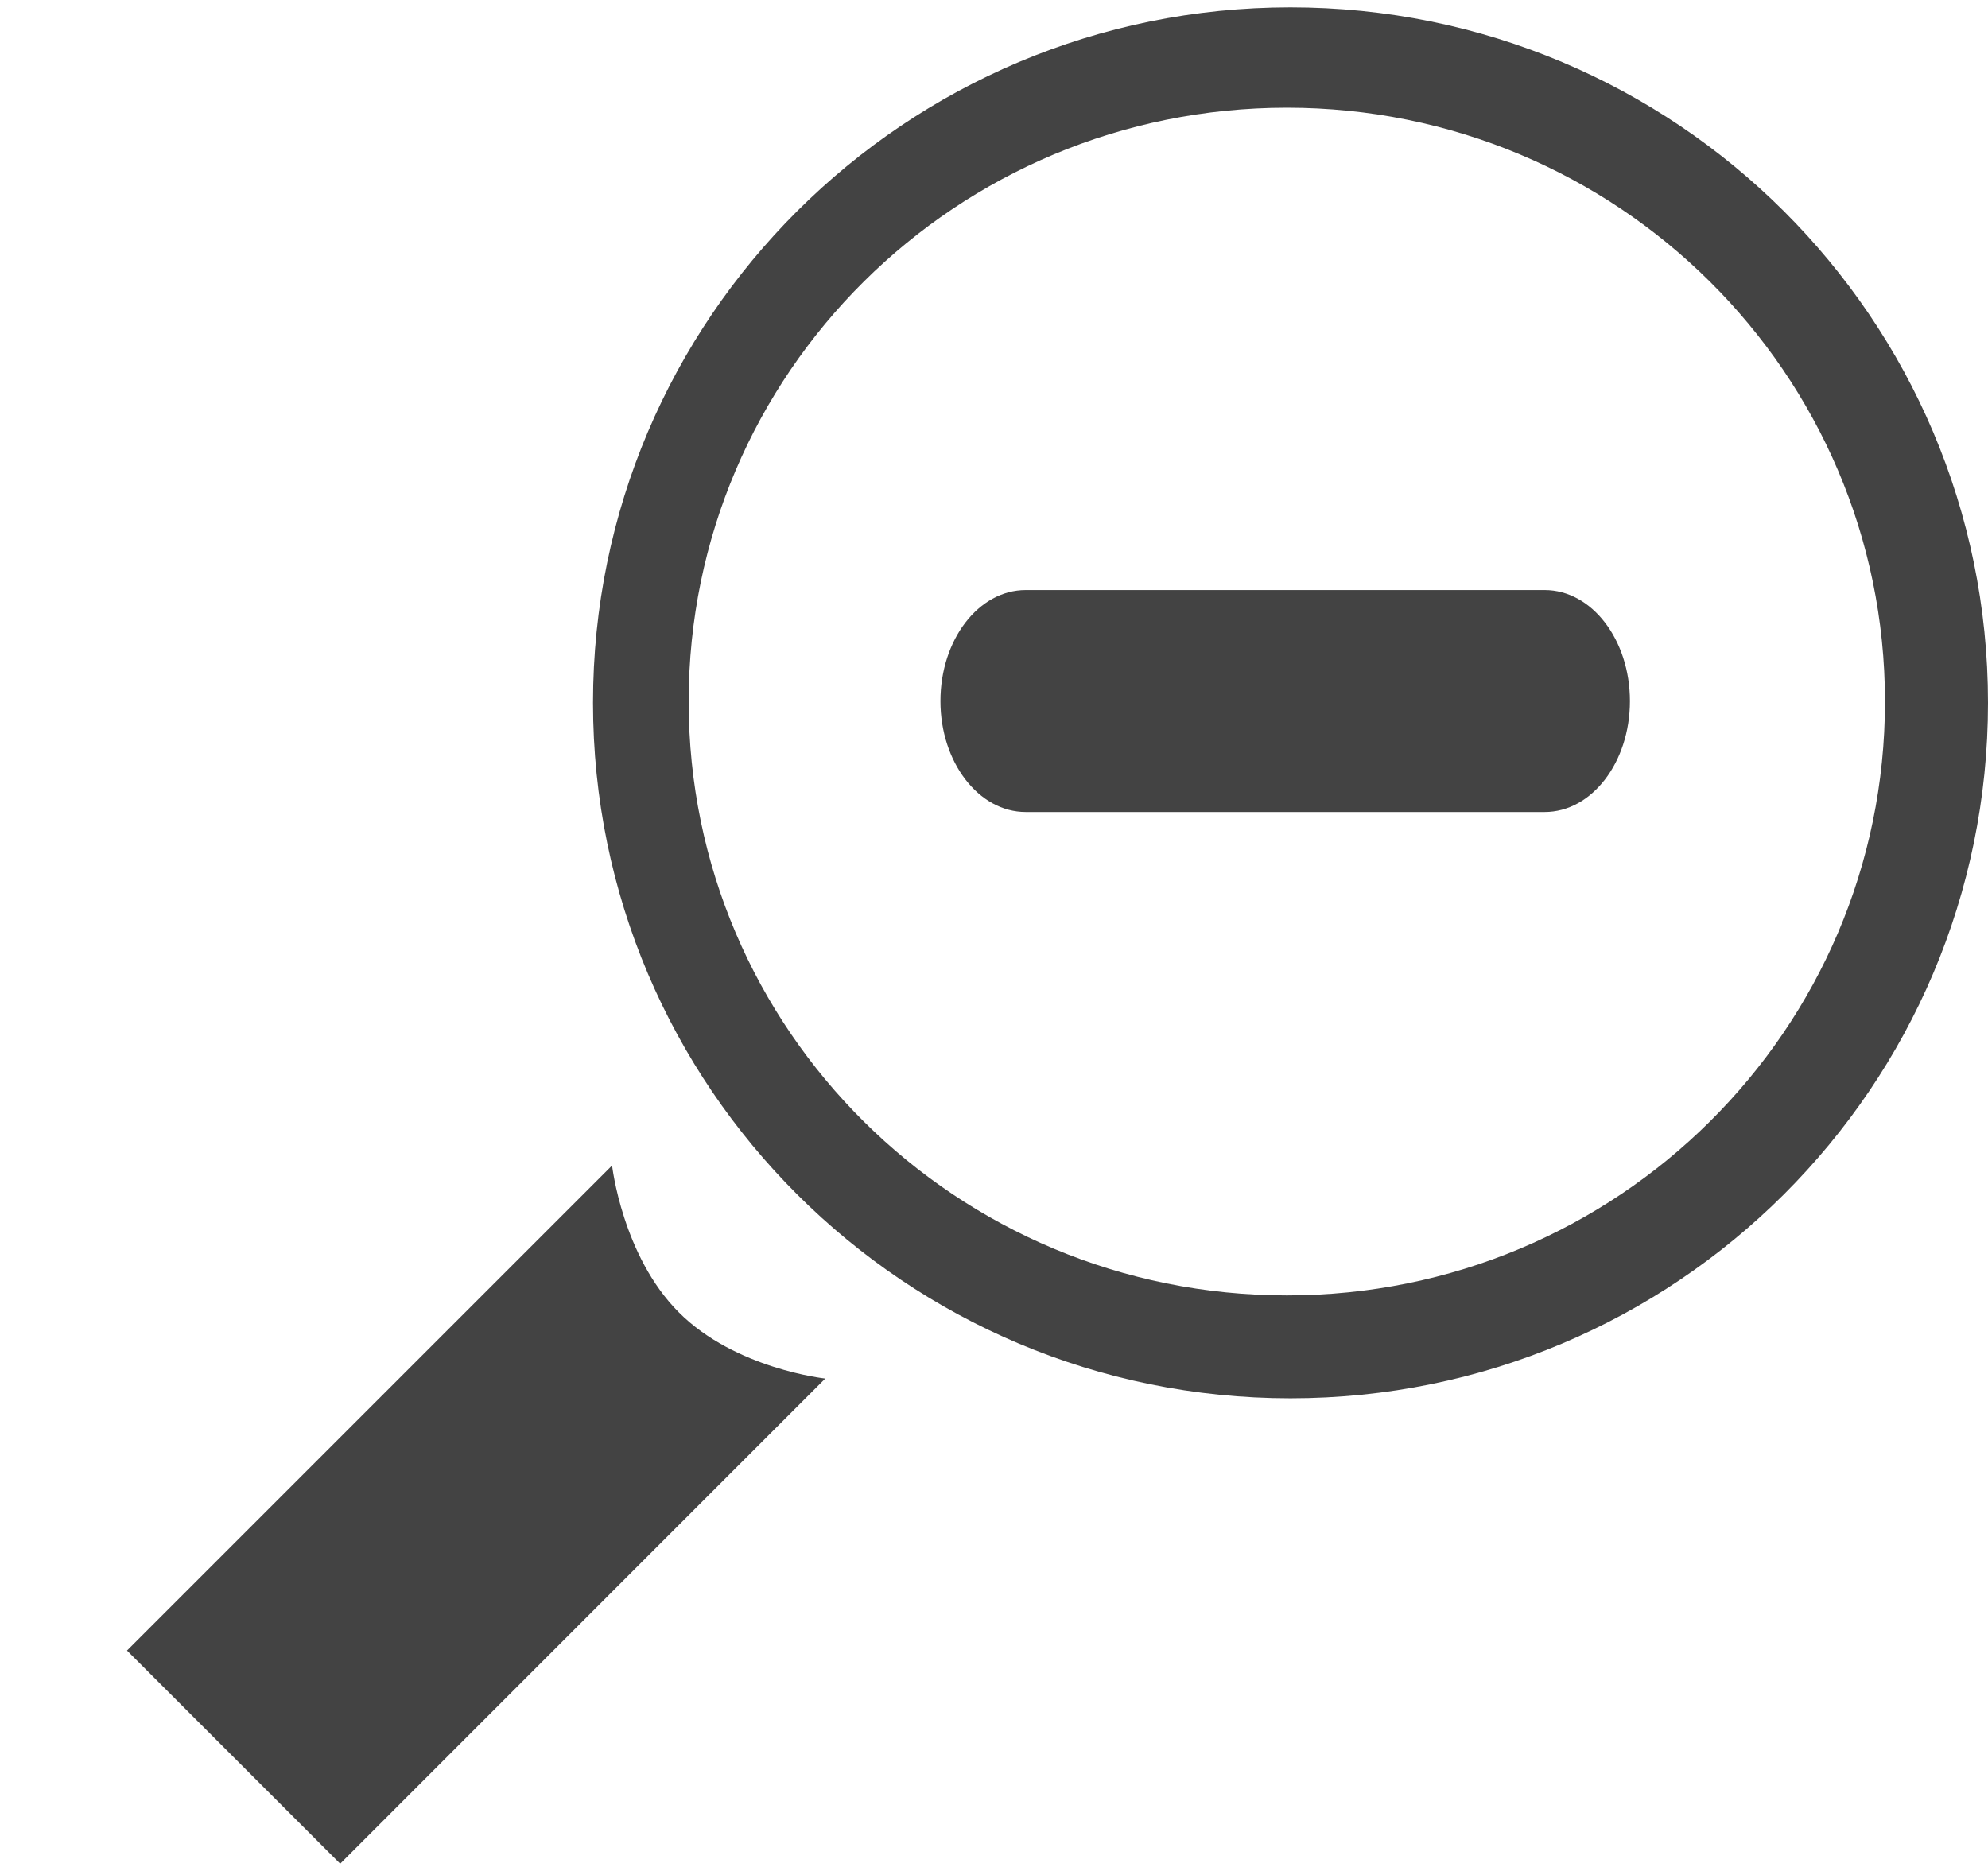
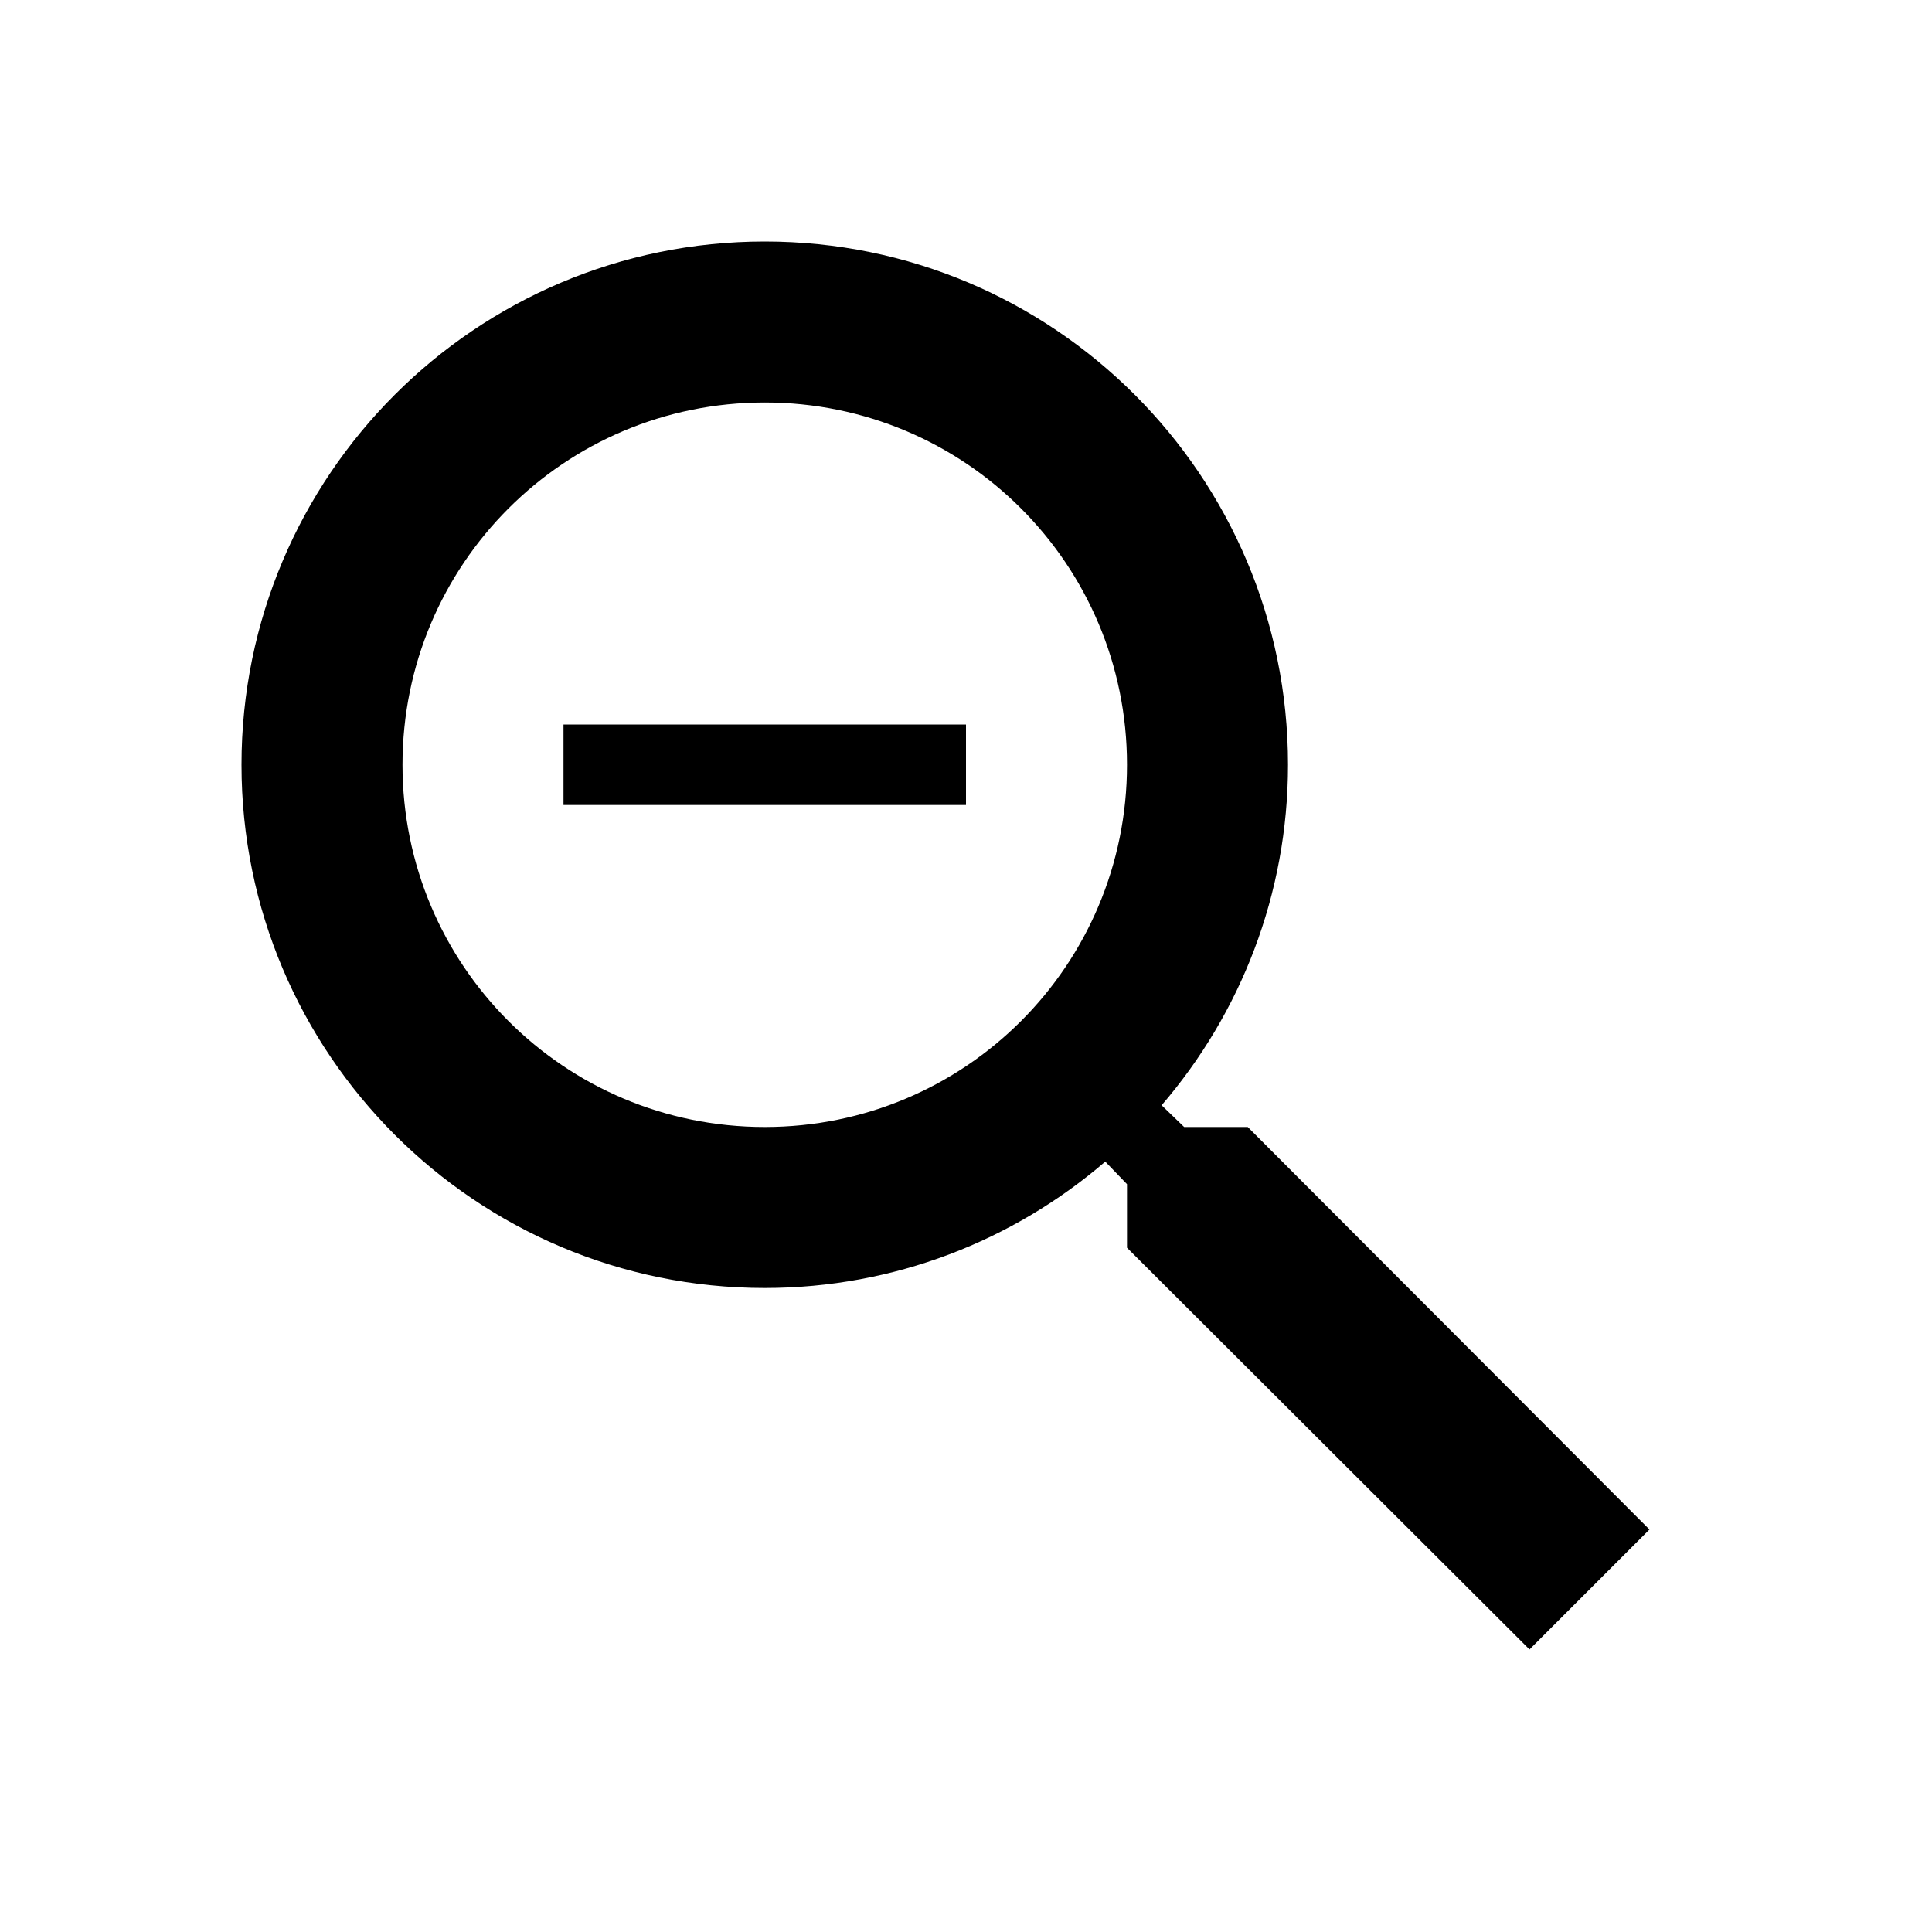
- <svg xmlns="http://www.w3.org/2000/svg" viewBox="0 0 17 16" version="1.1" class="si-glyph si-glyph-zoom-in">
-   <defs />
-   <g stroke="none" stroke-width="1" fill="none" fill-rule="evenodd">
-     <g transform="translate(1, 0)" fill="#434343">
-       <path d="M16,6.01 C16,2.725 13.33,0.063 10.035,0.063 C6.741,0.063 4.071,2.725 4.071,6.01 C4.071,9.294 6.741,11.958 10.035,11.958 C13.33,11.958 16,9.294 16,6.01 L16,6.01 Z M4.889,6 C4.889,3.193 7.178,0.921 10.005,0.921 C12.83,0.921 15.119,3.193 15.119,6 C15.119,8.806 12.83,11.078 10.005,11.078 C7.178,11.078 4.889,8.806 4.889,6 L4.889,6 Z" class="si-glyph-fill" />
-       <path d="M1.909,15.938 L0.086,14.115 L4.234,9.967 C4.234,9.967 4.322,10.74 4.805,11.223 C5.288,11.707 6.057,11.789 6.057,11.789 L1.909,15.938 L1.909,15.938 Z" class="si-glyph-fill" />
-       <path d="M12.938,5.996 C12.938,6.519 12.612,6.944 12.209,6.944 L7.771,6.944 C7.369,6.944 7.042,6.519 7.042,5.996 L7.042,5.996 C7.042,5.471 7.368,5.046 7.771,5.046 L12.209,5.046 C12.612,5.046 12.938,5.471 12.938,5.996 L12.938,5.996 L12.938,5.996 Z" class="si-glyph-fill" />
-     </g>
-   </g>
+ <svg xmlns="http://www.w3.org/2000/svg" fill="#000000" height="24" viewBox="0 0 24 24" width="24">
+   <path d="M0 0h24v24H0V0z" fill="none" />
+   <path d="M15.5 14h-.79l-.28-.27C15.41 12.59 16 11.11 16 9.5 16 5.91 13.09 3 9.5 3S3 5.91 3 9.5 5.91 16 9.5 16c1.61 0 3.09-.59 4.23-1.57l.27.28v.79l5 4.99L20.49 19l-4.99-5zm-6 0C7.01 14 5 11.99 5 9.5S7.01 5 9.5 5 14 7.01 14 9.5 11.99 14 9.5 14zM7 9h5v1H7z" />
</svg>
